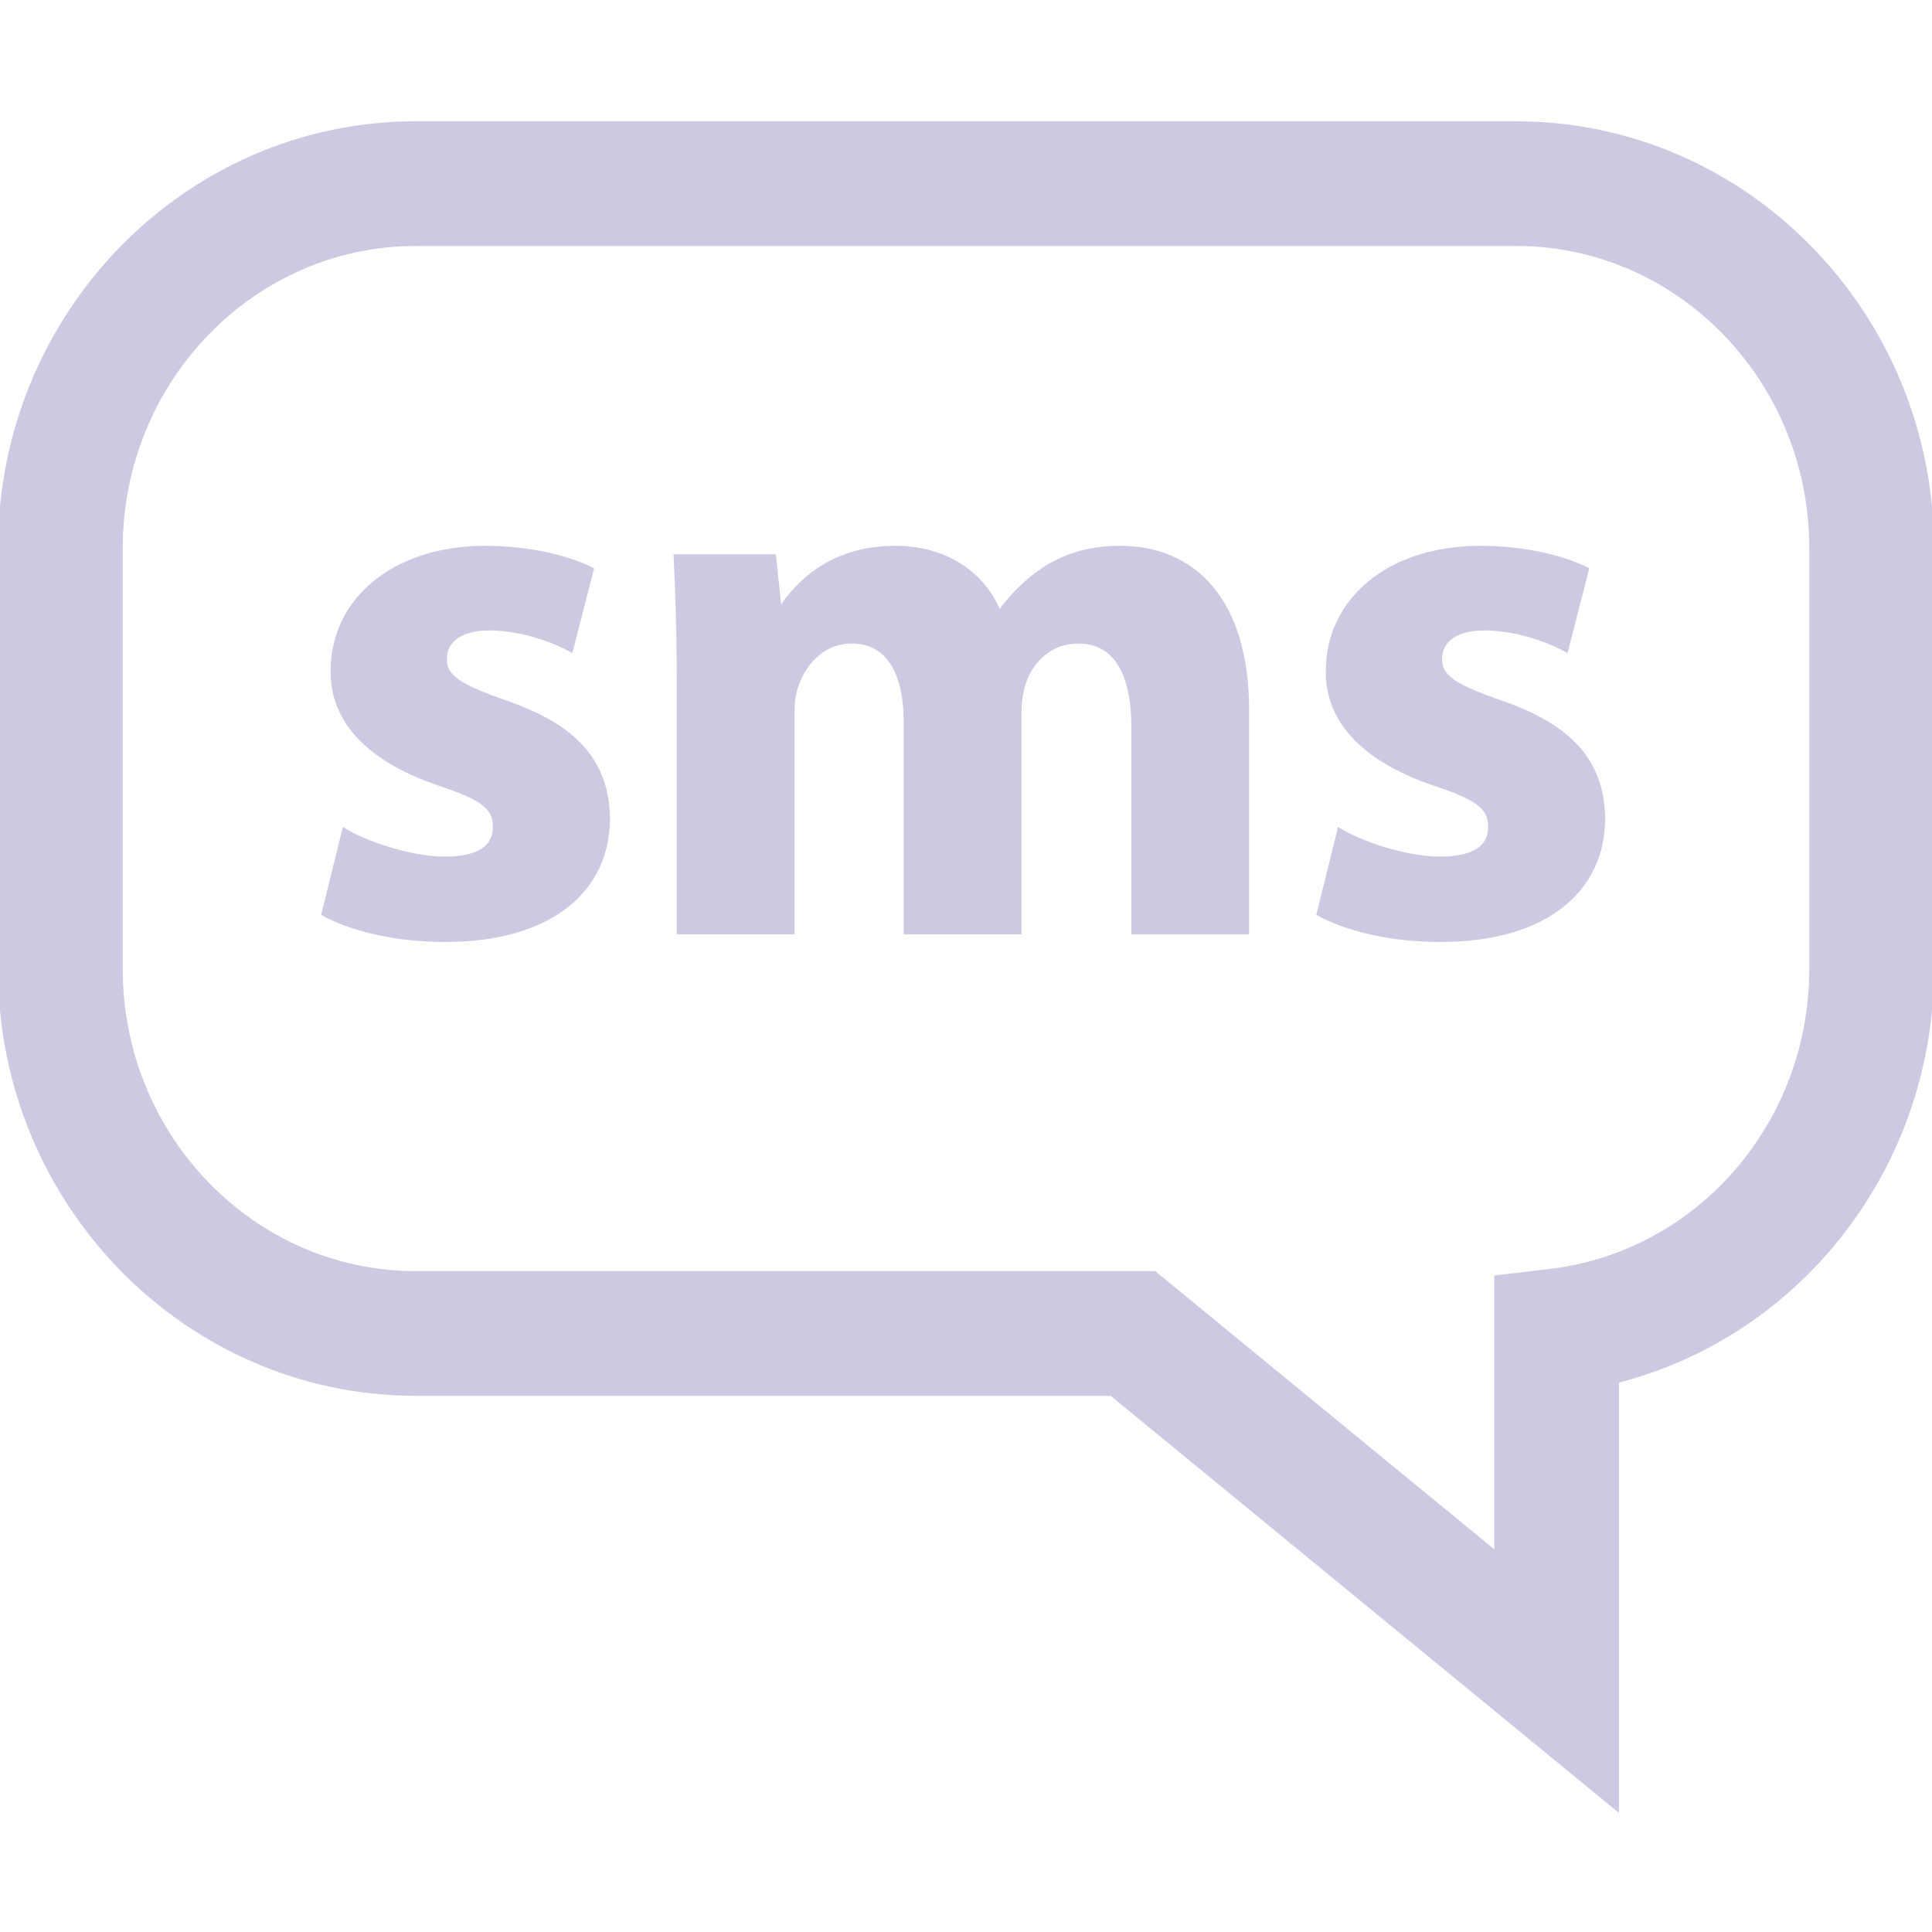
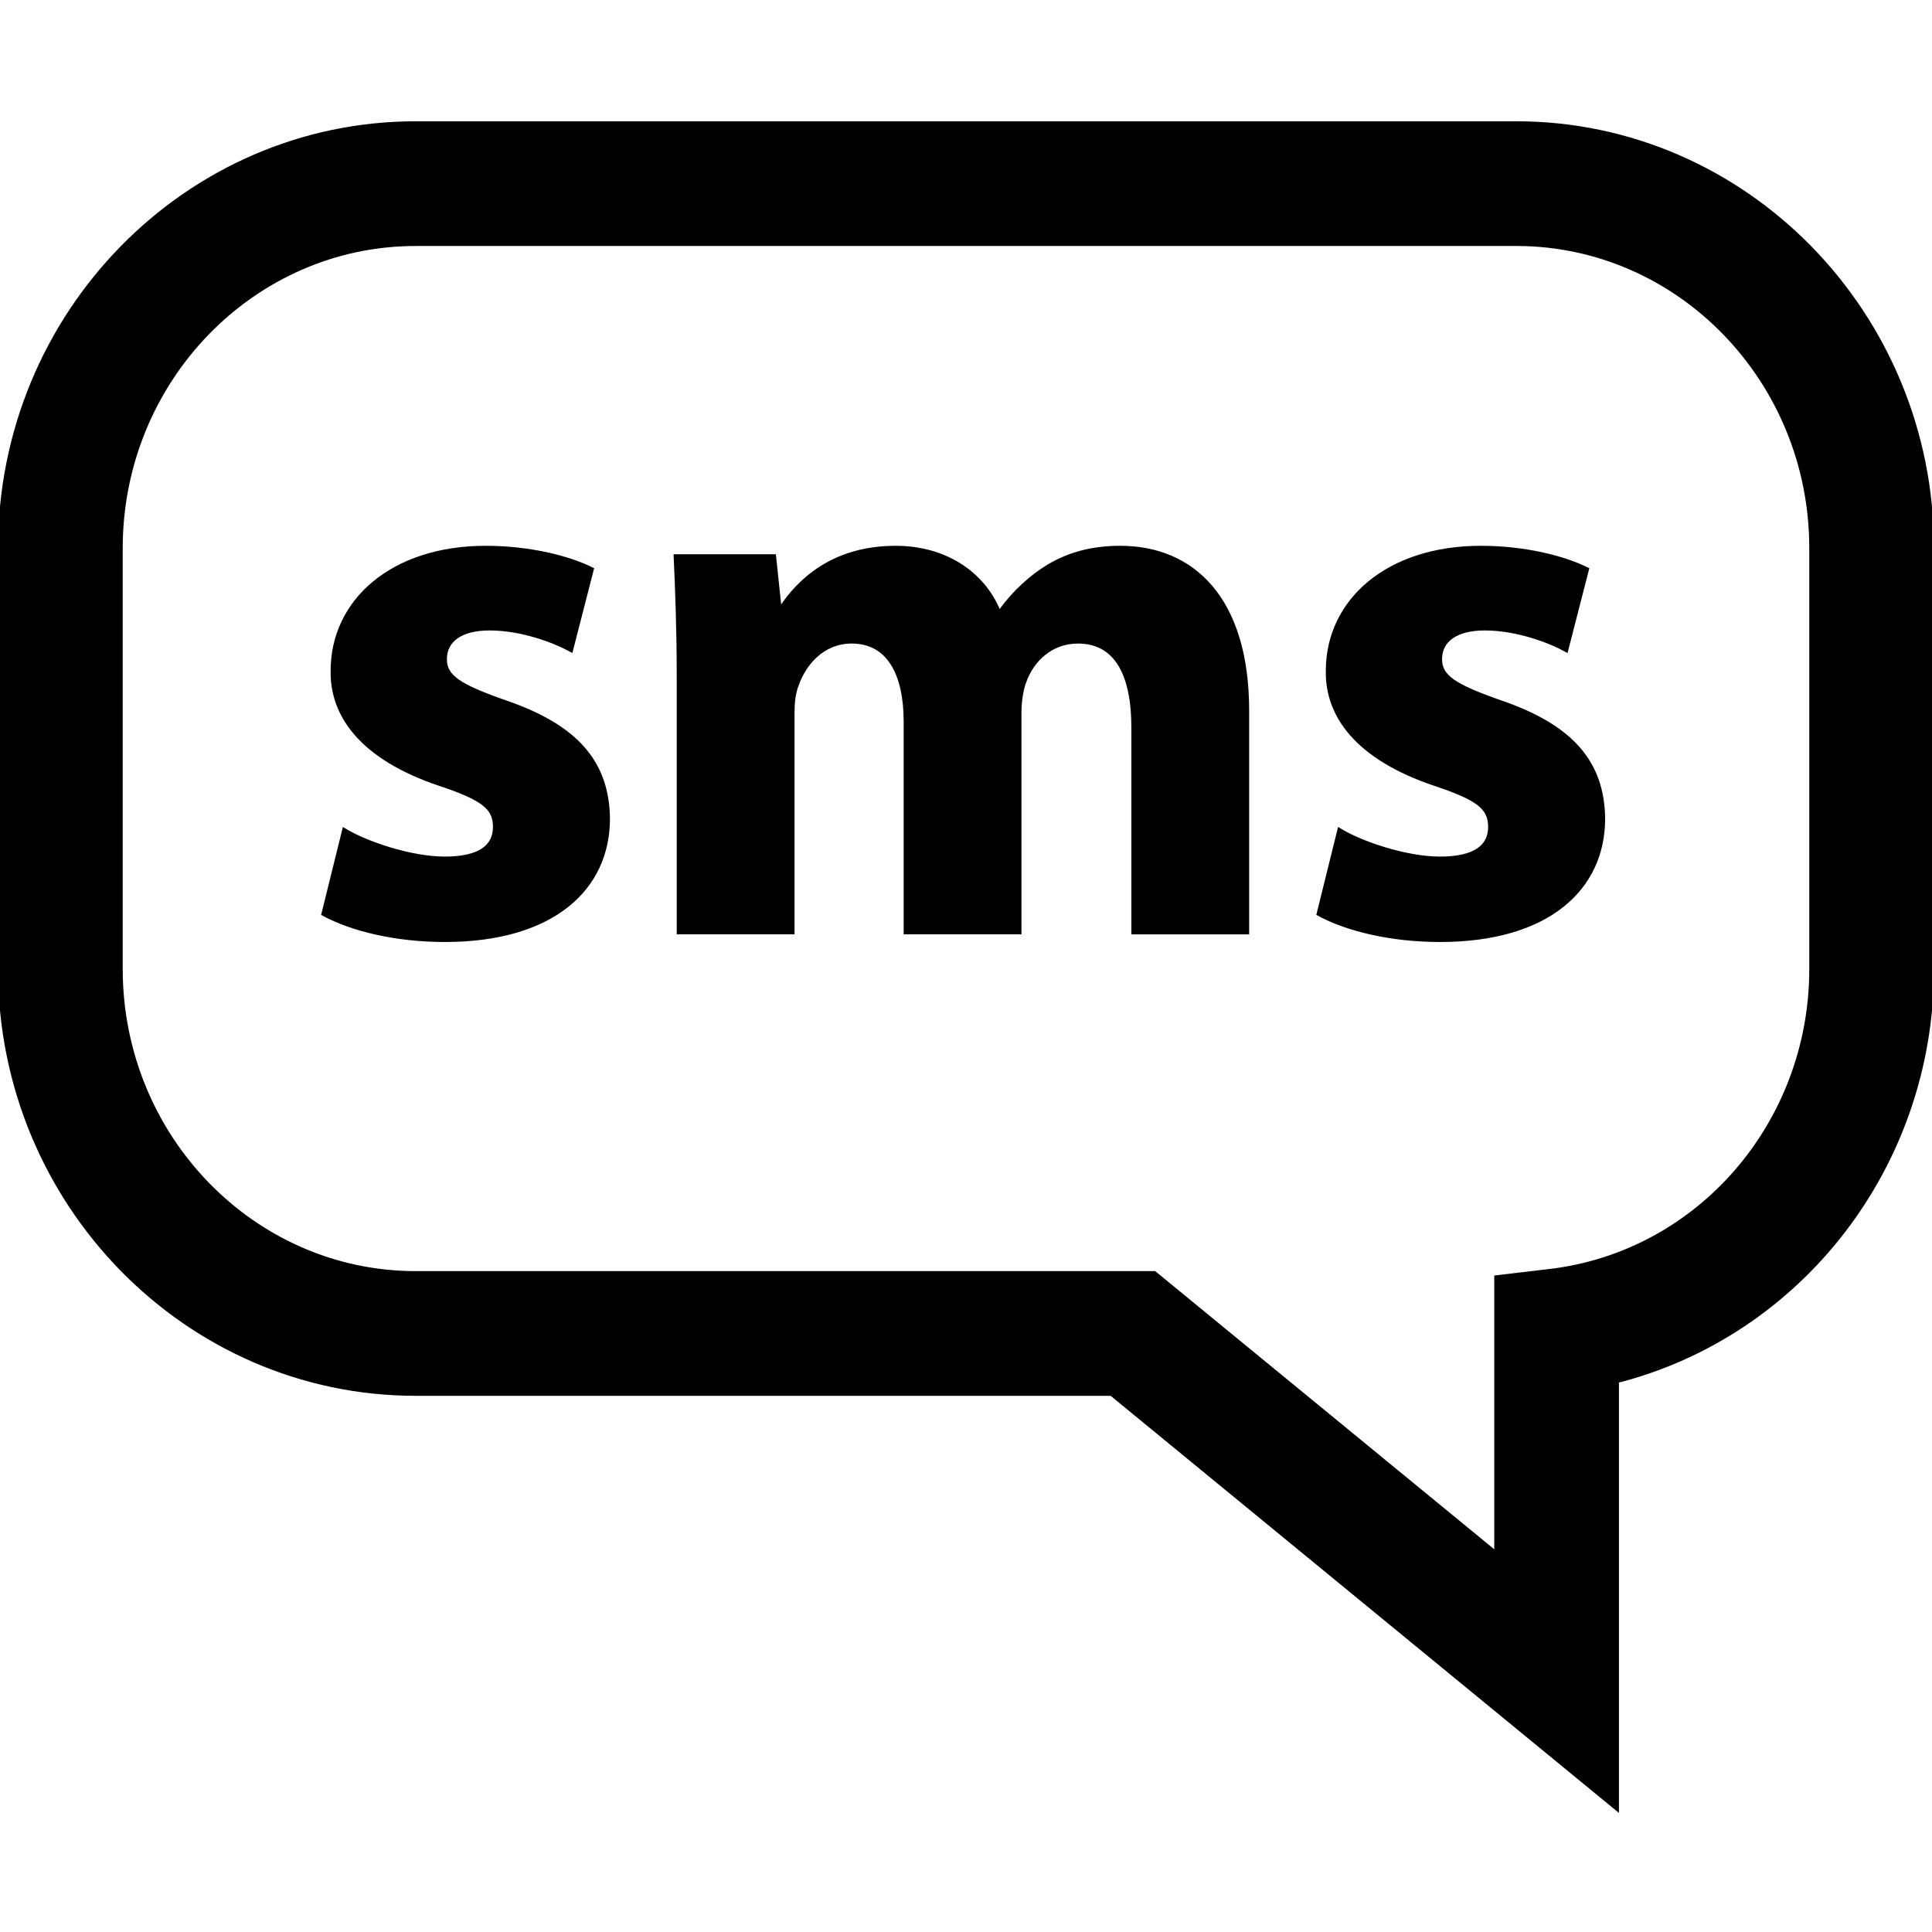
- <svg xmlns="http://www.w3.org/2000/svg" fill="#cdc9e3" height="800px" width="800px" version="1.1" id="Capa_1" viewBox="0 0 490 490" xml:space="preserve" stroke="#cdc9e3">
+ <svg xmlns="http://www.w3.org/2000/svg" fill="#000000" height="800px" width="800px" version="1.1" id="Capa_1" viewBox="0 0 490 490" xml:space="preserve" stroke="#000000">
  <g id="SVGRepo_bgCarrier" stroke-width="0" />
  <g id="SVGRepo_tracerCarrier" stroke-linecap="round" stroke-linejoin="round" />
  <g id="SVGRepo_iconCarrier">
    <g>
      <g>
        <path d="M410.103,458.74L281.861,353.511H105.453C47.313,353.511,0,305.166,0,245.755V139.016 C0,79.606,47.313,31.26,105.453,31.26h279.094C442.687,31.26,490,79.606,490,139.016v106.739 c0,49.99-33.511,92.697-79.897,104.511V458.74z M105.453,61.886c-41.257,0-74.828,34.603-74.828,77.131v106.739 c0,42.528,33.571,77.131,74.828,77.131h187.354l86.671,71.104v-70.043l13.518-1.6c37.848-4.456,66.379-37.384,66.379-76.592 V139.016c0-42.528-33.571-77.131-74.828-77.131H105.453z" />
      </g>
      <g>
        <path d="M87.284,210.524c5.458,3.32,16.778,7.223,25.556,7.223c8.972,0,12.681-3.125,12.681-8c0-4.89-2.931-7.223-14.041-10.931 c-19.709-6.639-27.32-17.361-27.126-28.681c0-17.75,15.223-31.208,38.82-31.208c11.125,0,21.085,2.527,26.931,5.458l-5.264,20.486 c-4.292-2.348-12.486-5.473-20.681-5.473c-7.223,0-11.32,2.931-11.32,7.806c0,4.486,3.708,6.834,15.417,10.931 c18.139,6.236,25.75,15.417,25.945,29.459c0,17.75-14.042,30.819-41.362,30.819c-12.486,0-23.612-2.722-30.819-6.624 L87.284,210.524z" />
        <path d="M172.131,171.496c0-11.888-0.389-22.042-0.778-30.431h24.973l1.361,12.875h0.583c4.097-6.041,12.486-15.013,28.875-15.013 c12.292,0,22.042,6.236,26.139,16.18h0.389c3.514-4.875,7.806-8.778,12.292-11.499c5.279-3.125,11.125-4.68,18.154-4.68 c18.333,0,32.195,12.875,32.195,41.347v56.196h-28.875V184.58c0-13.862-4.501-21.862-14.056-21.862 c-6.819,0-11.709,4.68-13.653,10.348c-0.778,2.138-1.166,5.264-1.166,7.611v55.792h-28.875V183.01 c0-12.098-4.292-20.292-13.668-20.292c-7.596,0-12.098,5.862-13.847,10.737c-0.972,2.333-1.166,5.069-1.166,7.417v55.598h-28.875 V171.496z" />
        <path d="M339.686,210.524c5.458,3.32,16.778,7.223,25.556,7.223c8.972,0,12.681-3.125,12.681-8c0-4.89-2.931-7.223-14.042-10.931 c-19.709-6.639-27.32-17.361-27.126-28.681c0-17.75,15.223-31.208,38.82-31.208c11.125,0,21.07,2.527,26.931,5.458l-5.264,20.486 c-4.292-2.348-12.486-5.473-20.681-5.473c-7.223,0-11.32,2.931-11.32,7.806c0,4.486,3.708,6.834,15.417,10.931 c18.139,6.236,25.75,15.417,25.945,29.459c0,17.75-14.041,30.819-41.362,30.819c-12.486,0-23.612-2.722-30.819-6.624 L339.686,210.524z" />
      </g>
    </g>
  </g>
</svg>
